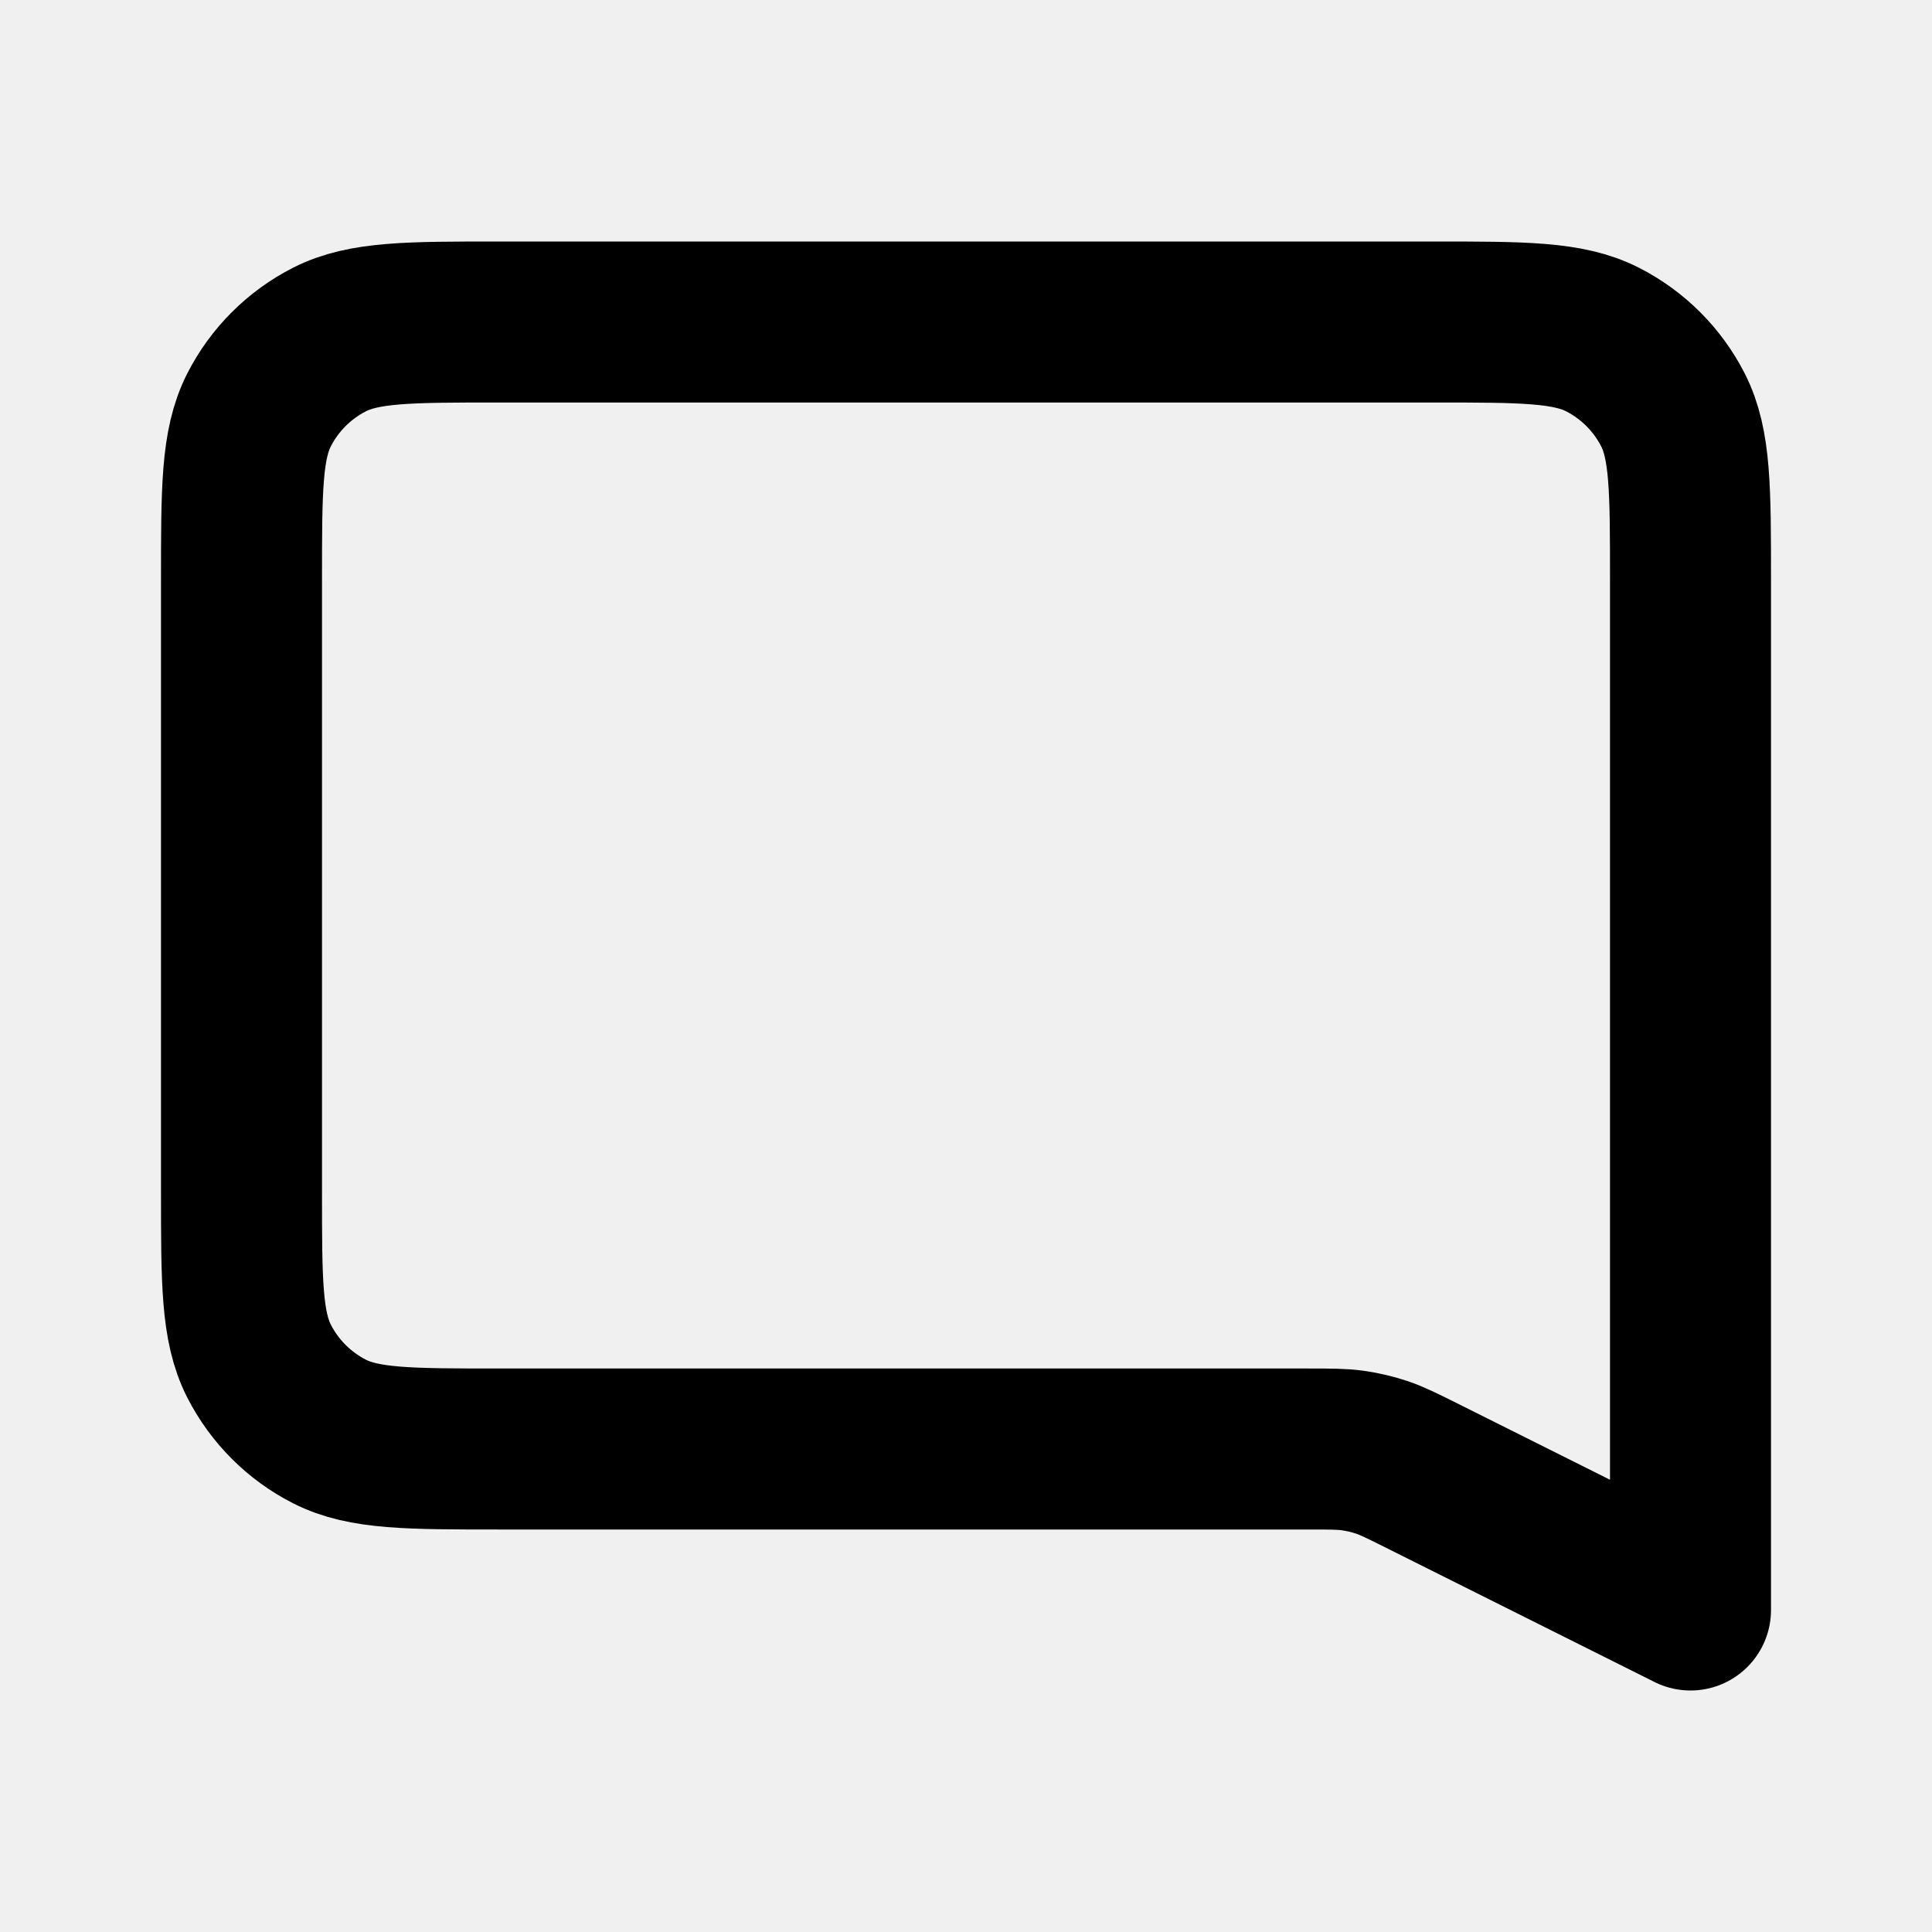
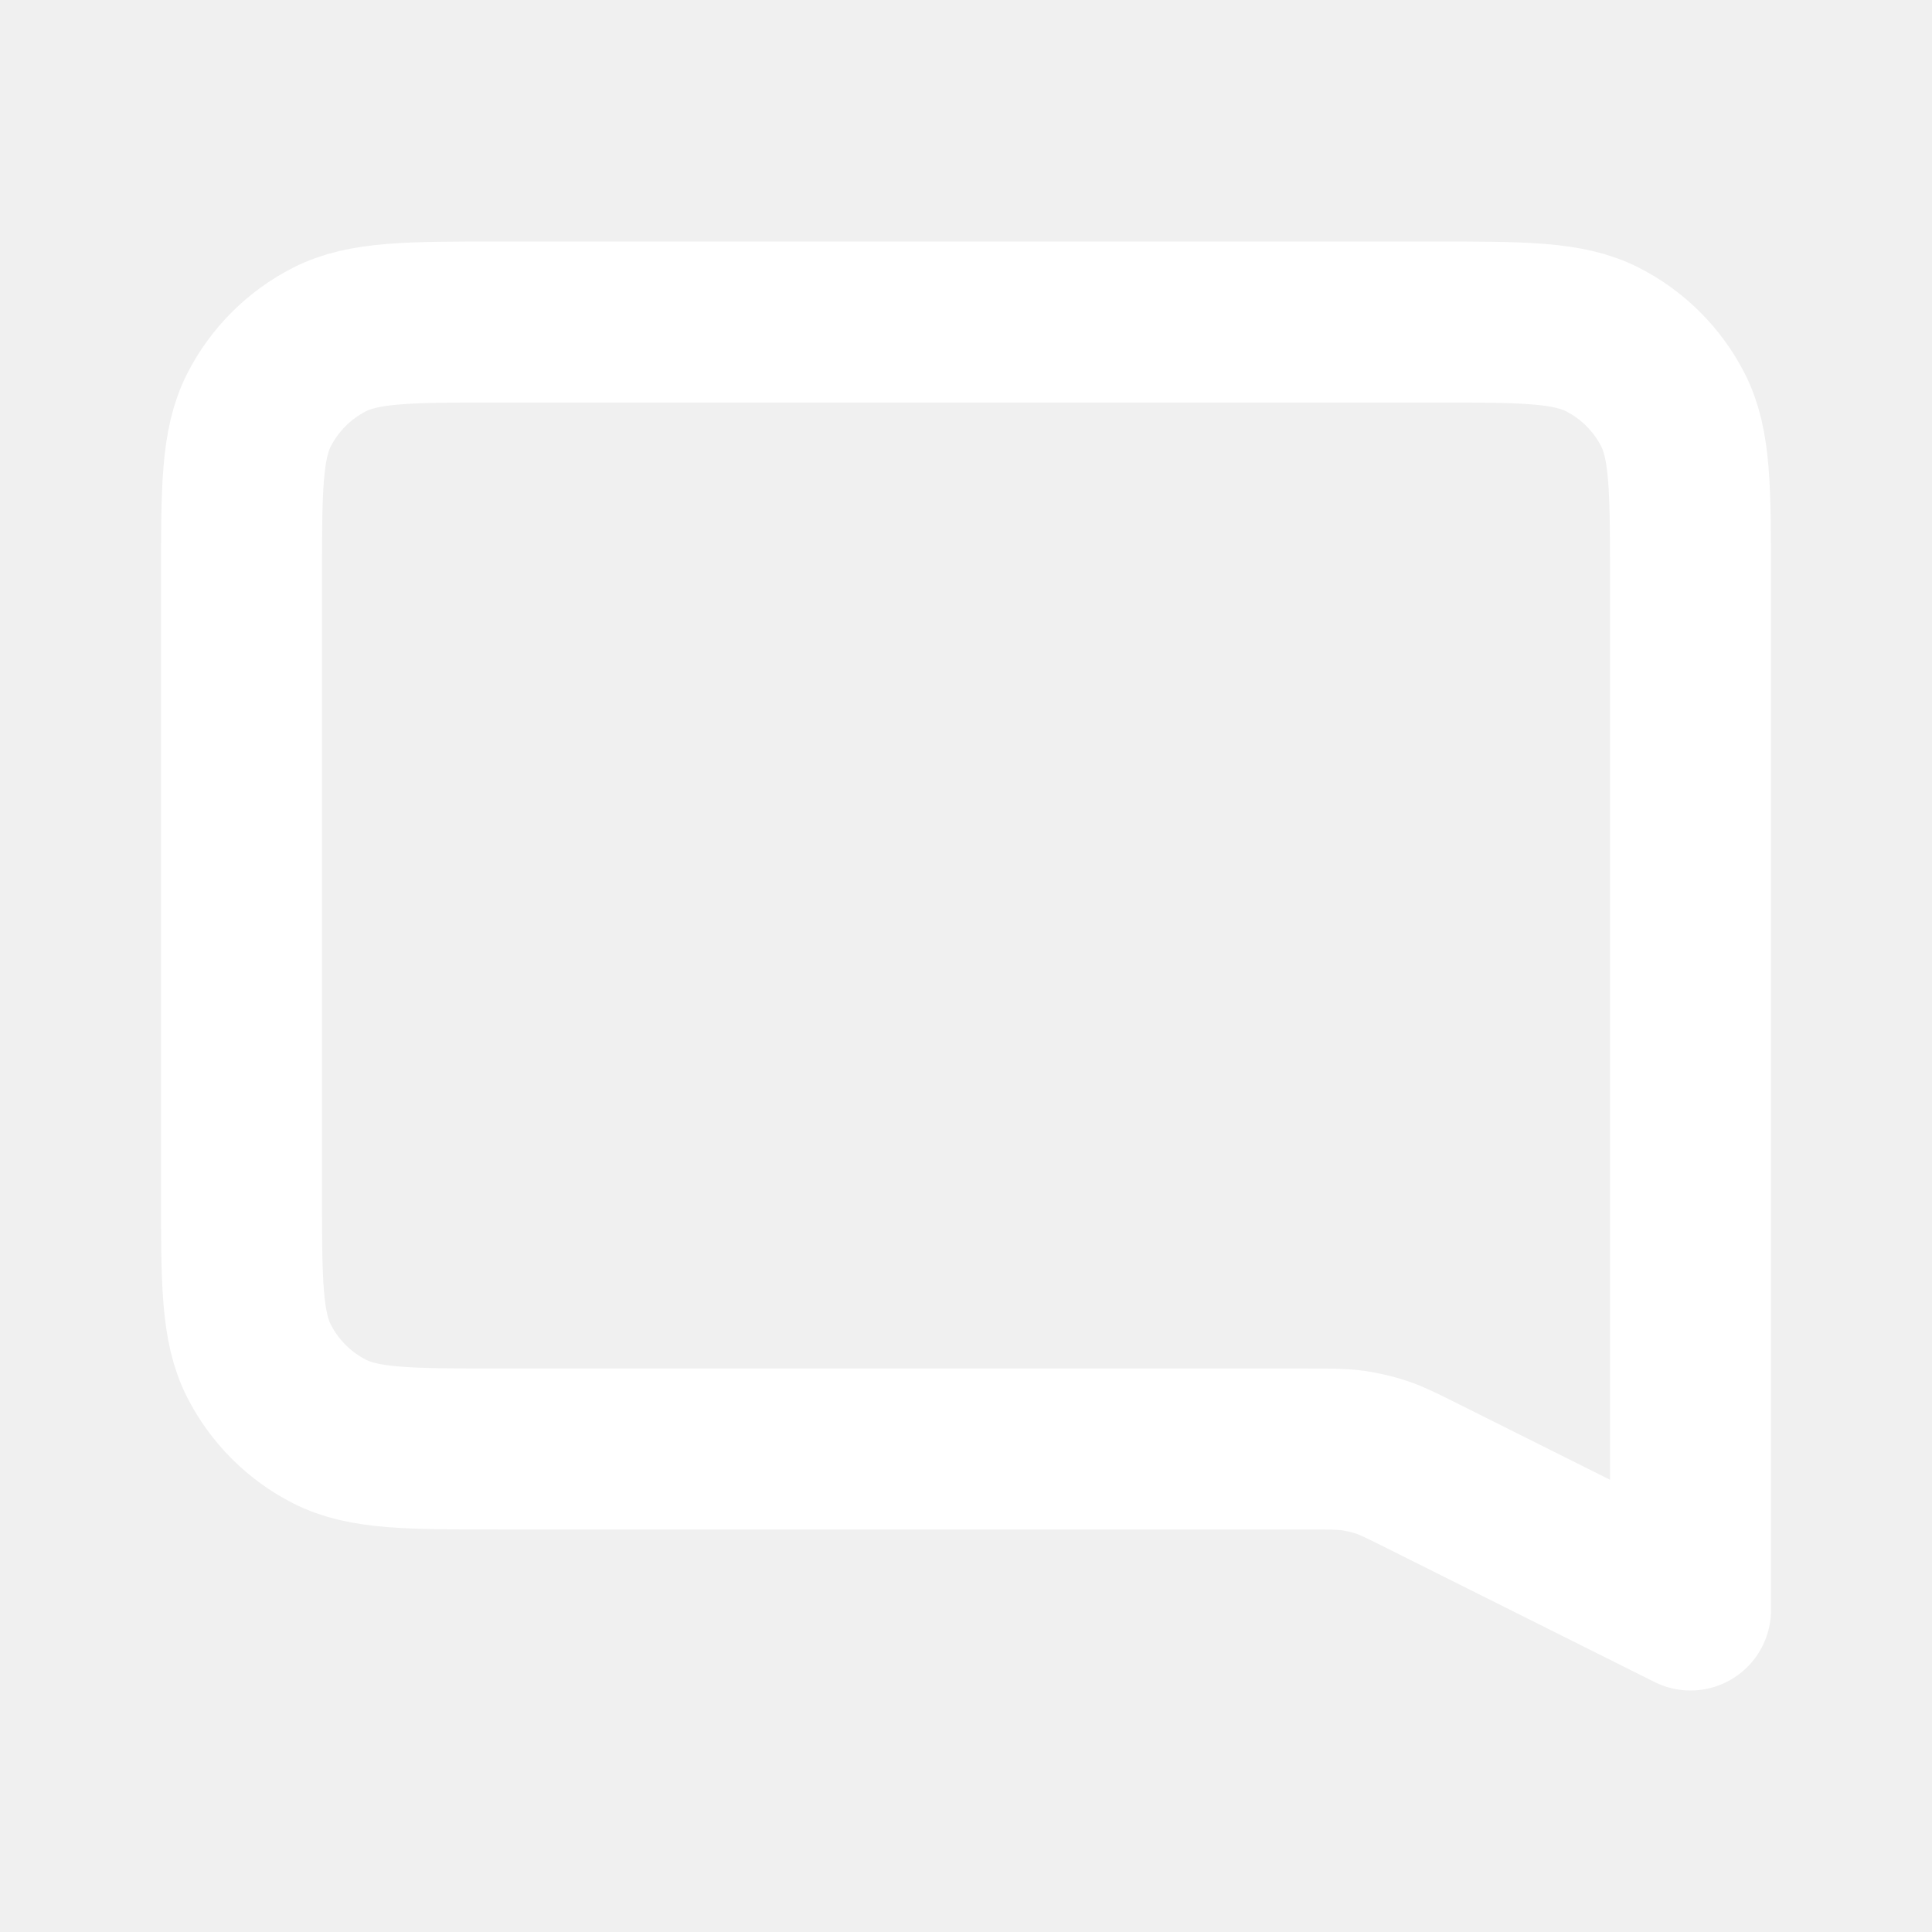
<svg xmlns="http://www.w3.org/2000/svg" width="25px" height="25px" viewBox="0 0 24 24" fill="none">
-   <path d="M3 7.2C3 6.08 3 5.52 3.218 5.092C3.41 4.716 3.716 4.41 4.092 4.218C4.52 4 5.08 4 6.2 4H17.8C18.92 4 19.48 4 19.908 4.218C20.284 4.41 20.59 4.716 20.782 5.092C21 5.52 21 6.08 21 7.2V20L17.676 18.338C17.424 18.212 17.298 18.149 17.166 18.104C17.048 18.065 16.928 18.037 16.805 18.019C16.667 18 16.526 18 16.245 18H6.2C5.08 18 4.52 18 4.092 17.782C3.716 17.59 3.41 17.284 3.218 16.908C3 16.48 3 15.92 3 14.8V7.2Z" stroke="#000000" stroke-width="2" stroke-linecap="round" stroke-linejoin="round" />
+   <path d="M3 7.2C3 6.08 3 5.52 3.218 5.092C3.41 4.716 3.716 4.41 4.092 4.218C4.52 4 5.08 4 6.2 4H17.8C18.92 4 19.48 4 19.908 4.218C20.284 4.41 20.59 4.716 20.782 5.092C21 5.52 21 6.08 21 7.2V20L17.676 18.338C17.424 18.212 17.298 18.149 17.166 18.104C17.048 18.065 16.928 18.037 16.805 18.019C16.667 18 16.526 18 16.245 18H6.2C5.08 18 4.52 18 4.092 17.782C3.716 17.59 3.41 17.284 3.218 16.908C3 16.48 3 15.92 3 14.8V7.2Z" stroke="white" stroke-width="2" stroke-linecap="round" stroke-linejoin="round" />
</svg>
